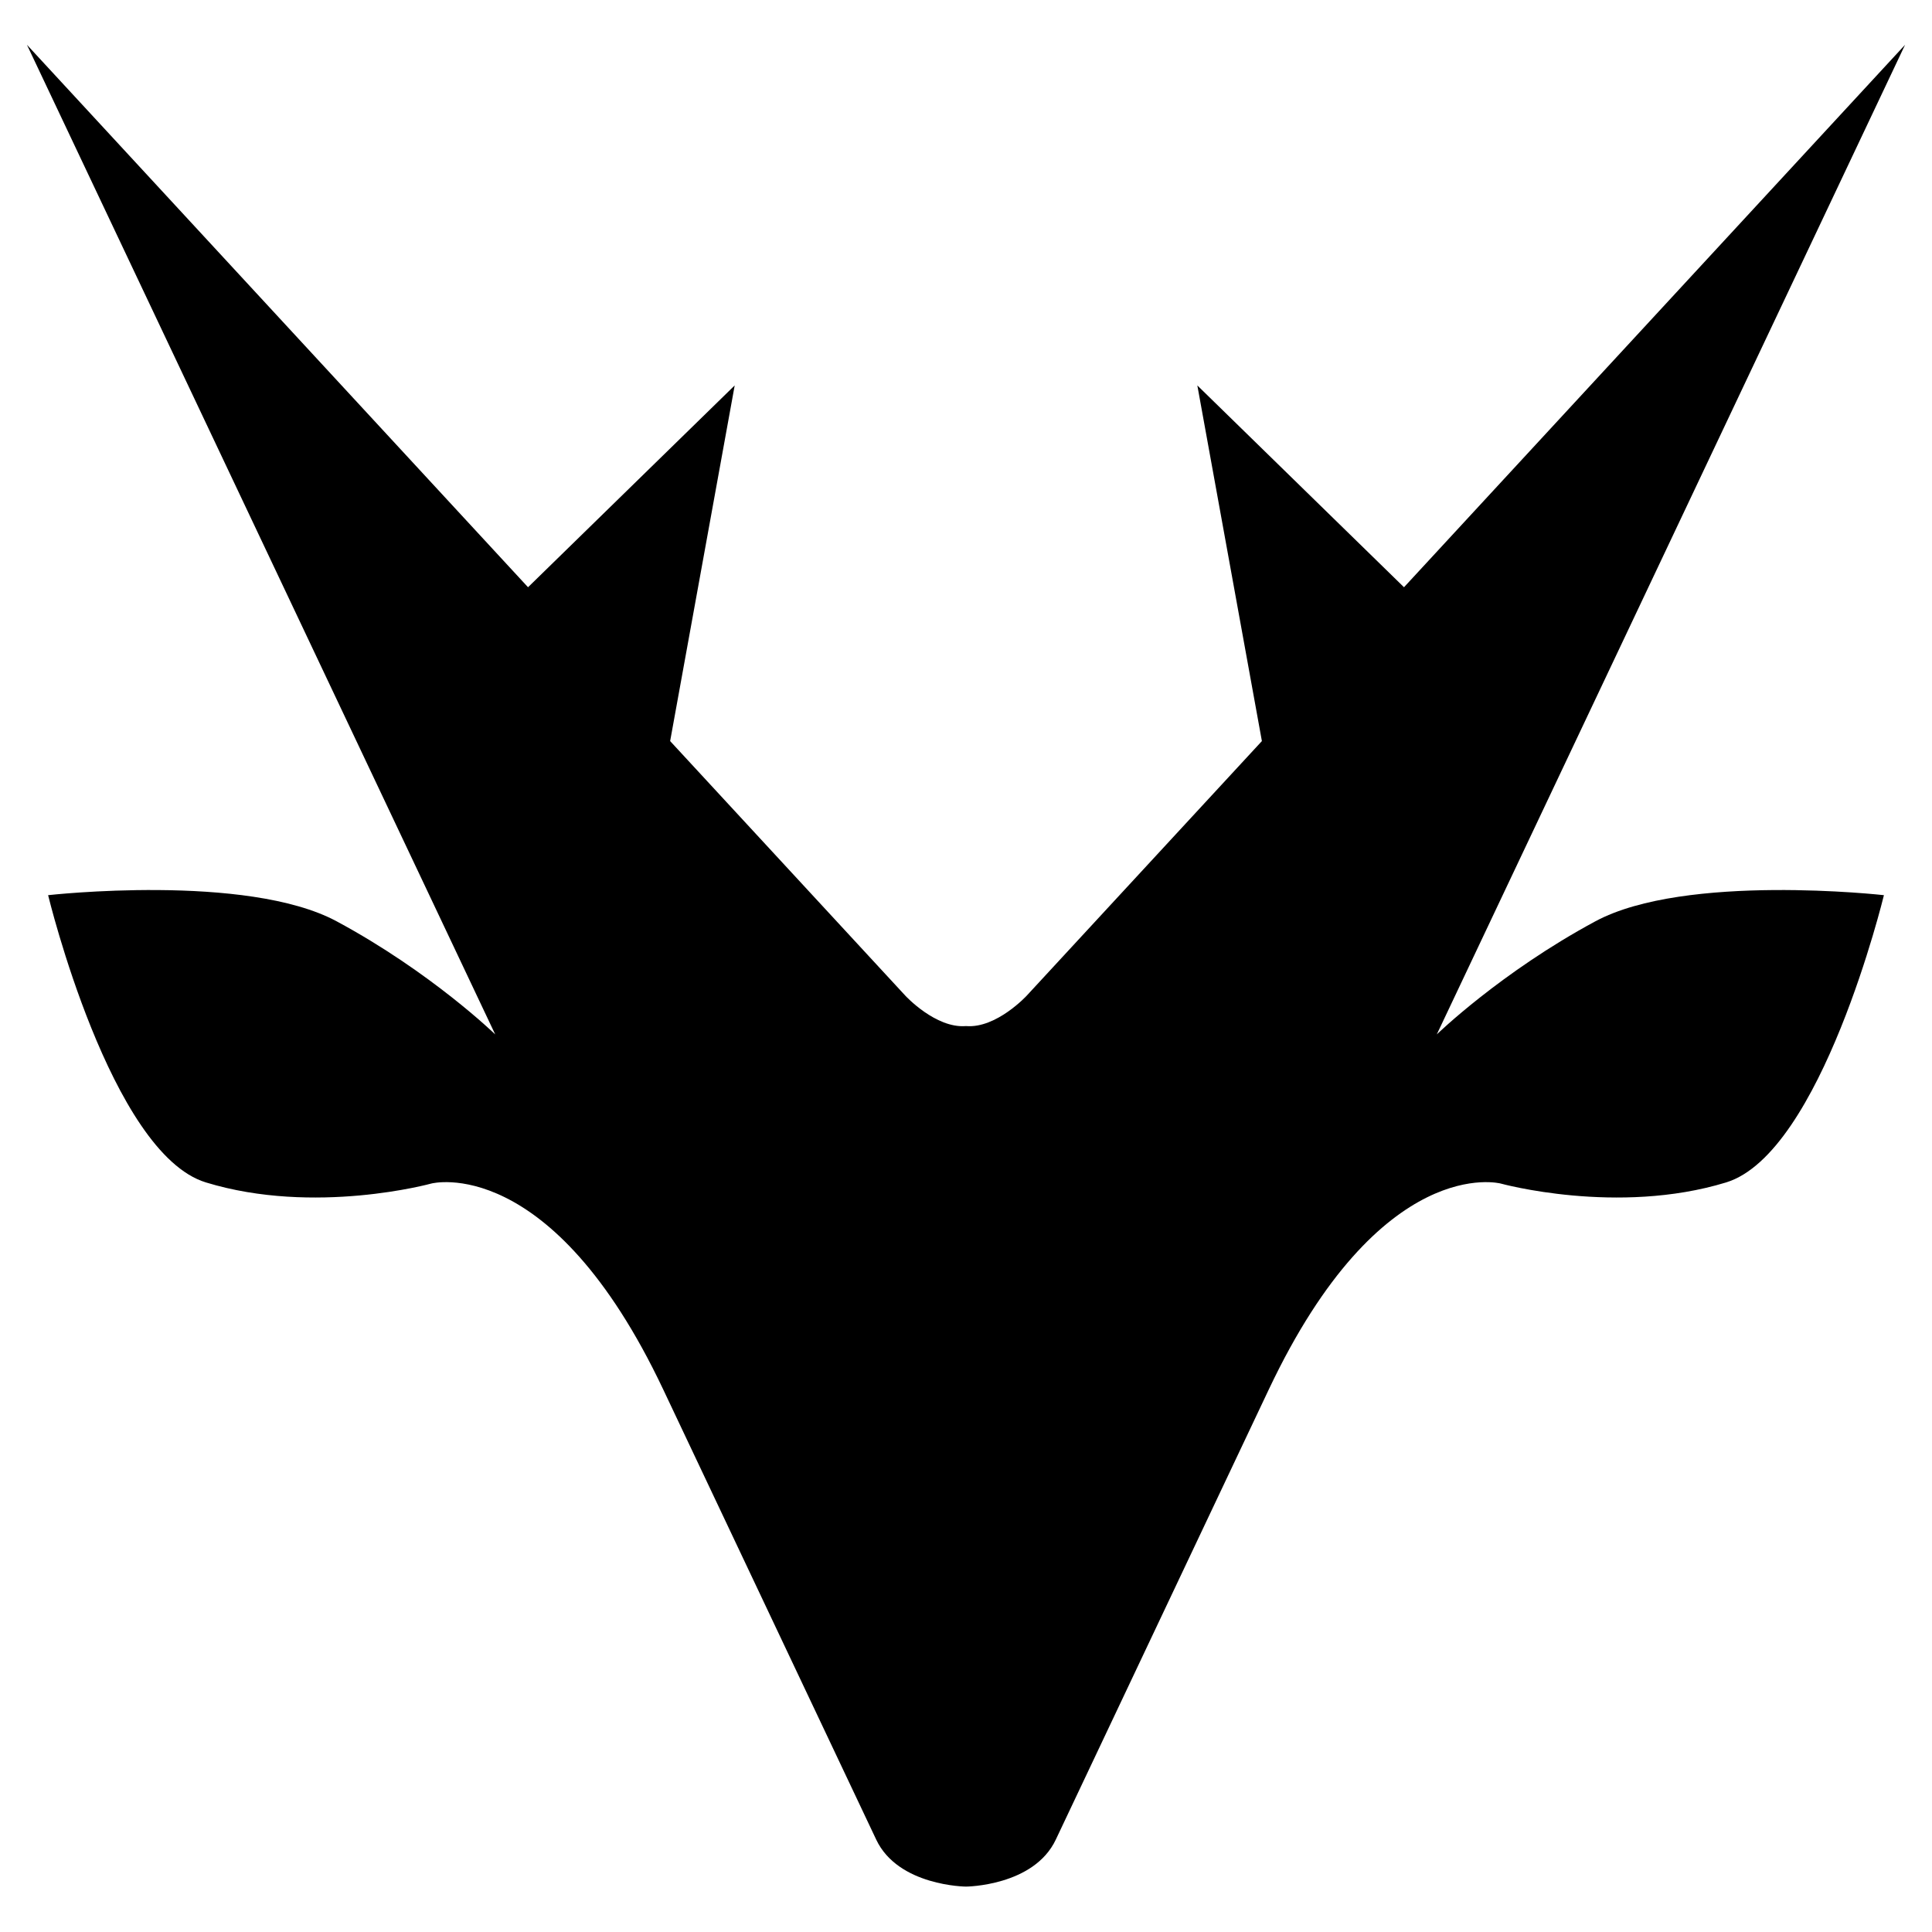
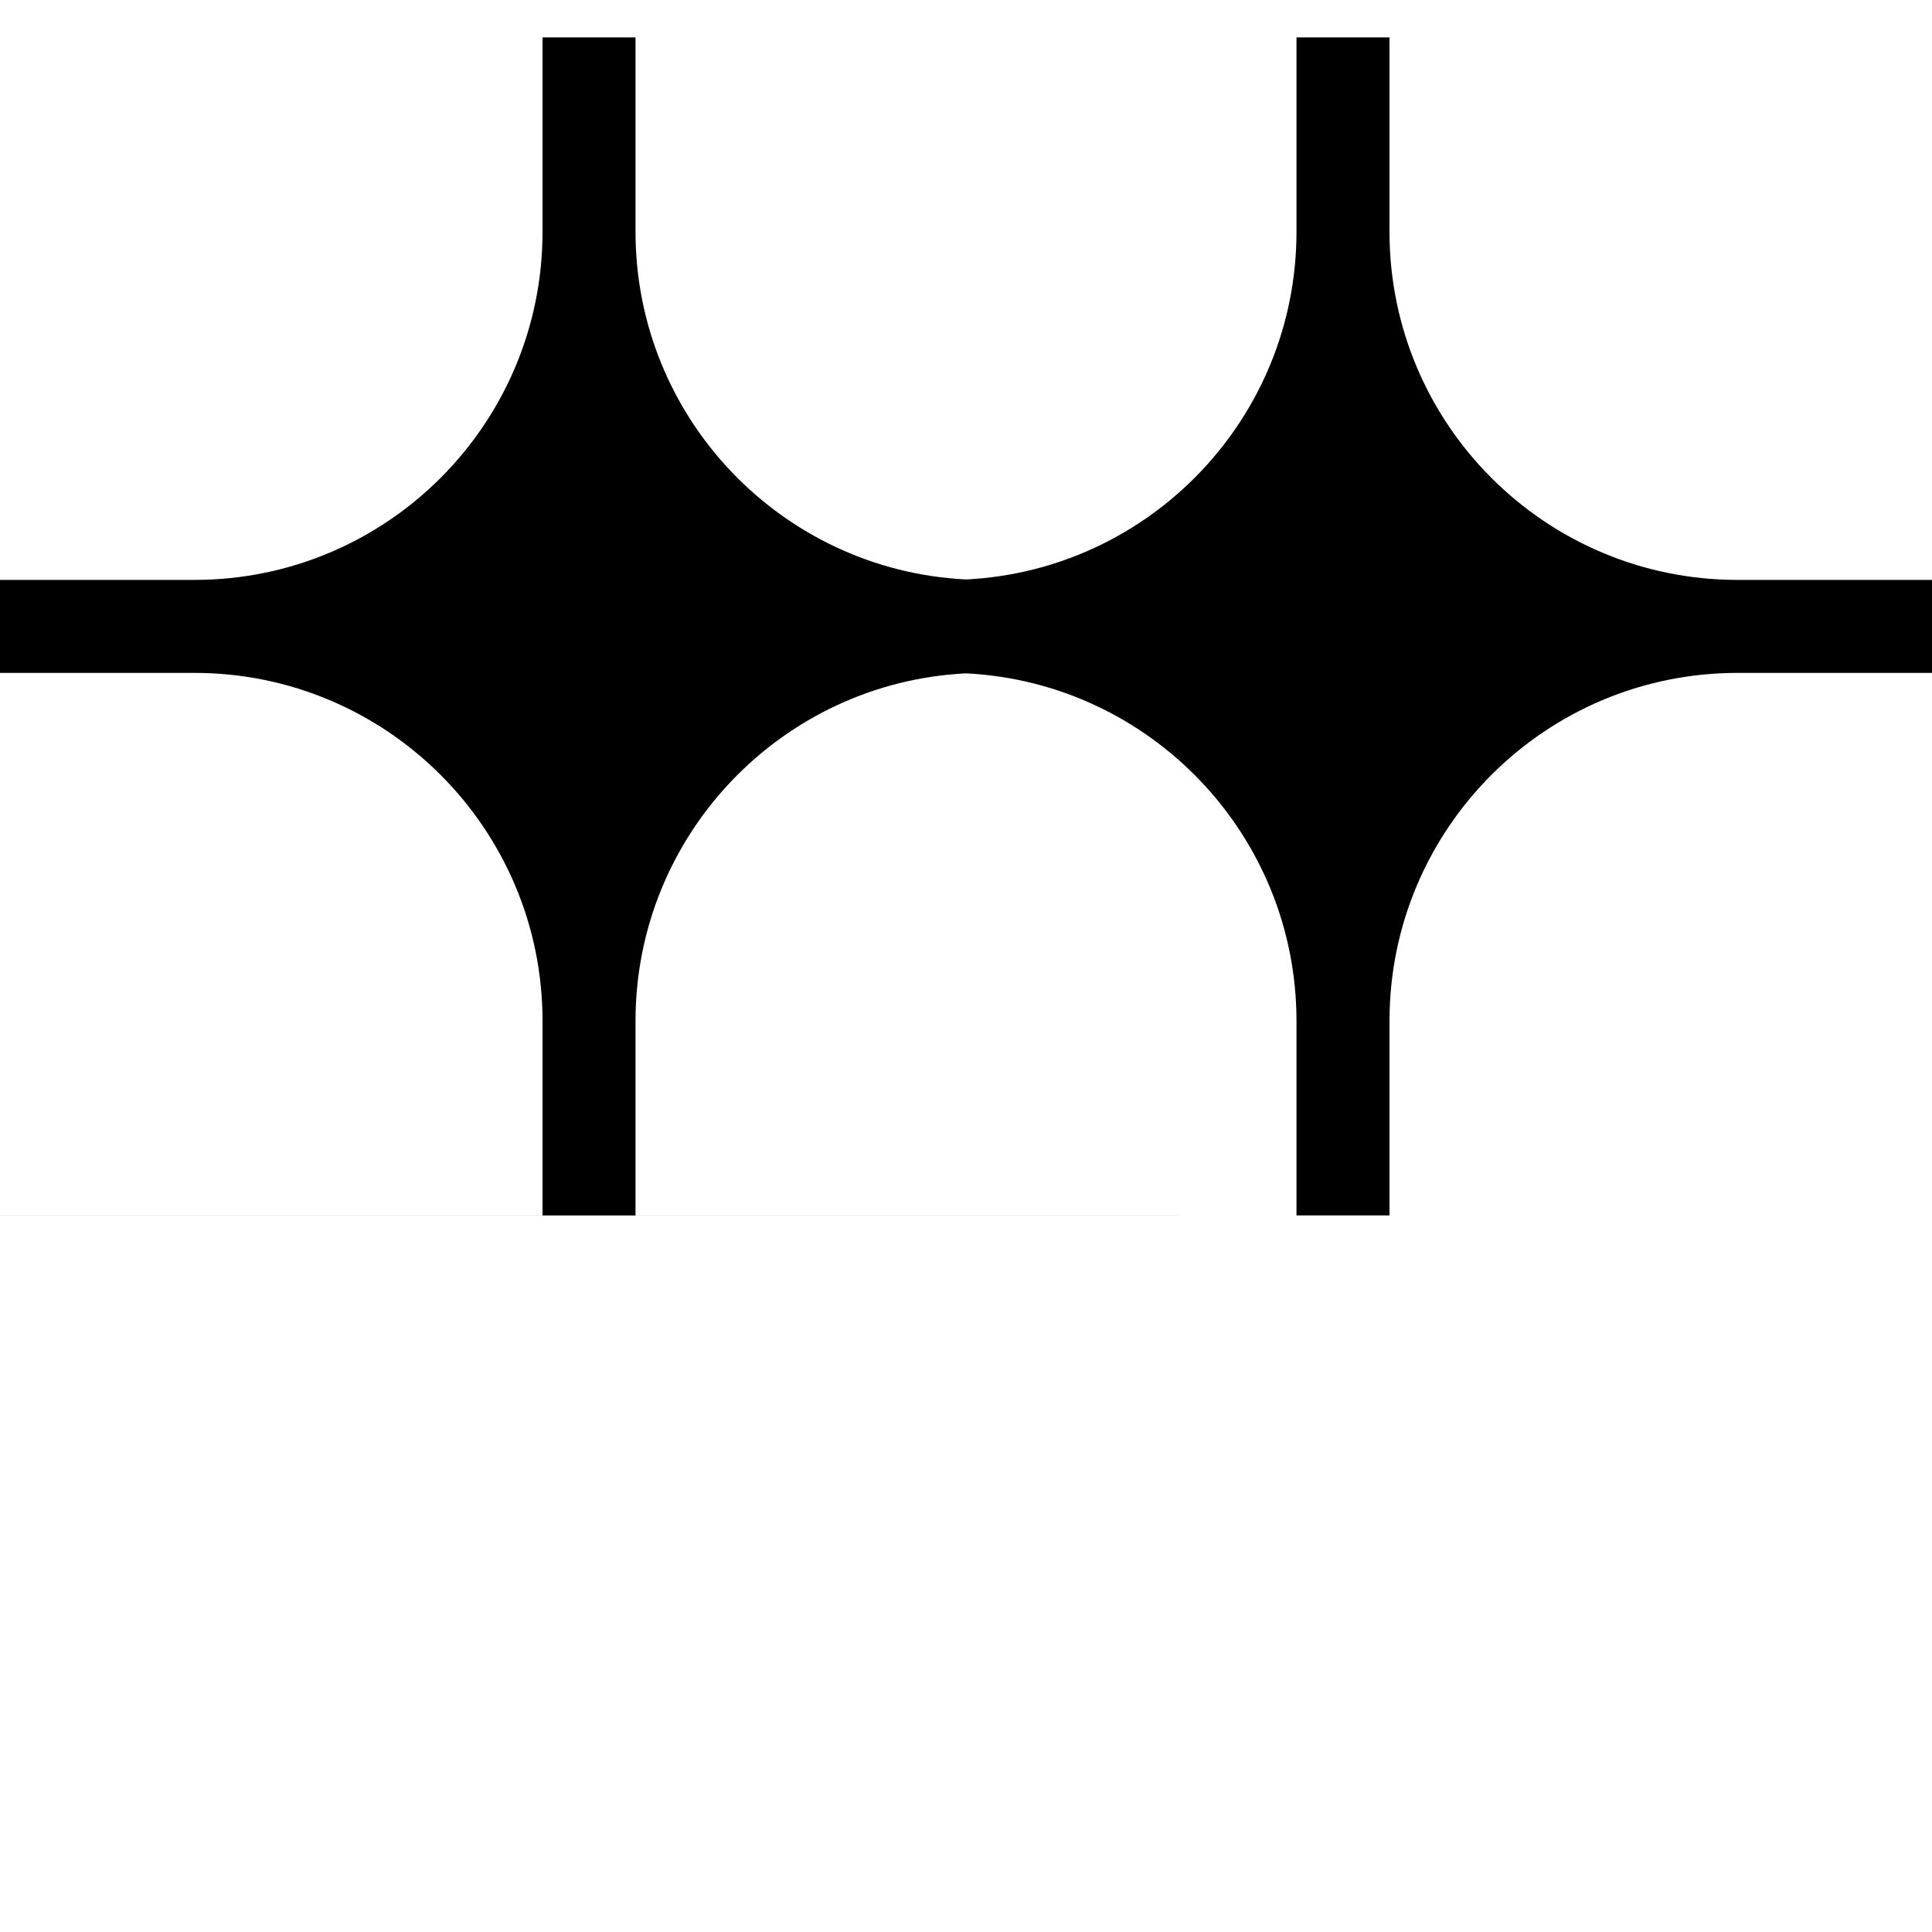
- <svg xmlns="http://www.w3.org/2000/svg" width="512" height="512" viewBox="0 0 512 512" version="1.1" id="svg1">
-   <defs id="defs1">
-     <filter id="selectable_hidder_filter" width="1" height="1" x="0" y="0" style="color-interpolation-filters:sRGB;">
-       <feComposite id="boolops_hidder_primitive" result="composite1" operator="arithmetic" in2="SourceGraphic" in="BackgroundImage" />
-     </filter>
-   </defs>
-   <path style="fill:#000000" d="m 149.965,186.566 46.098,152.959 c 0,0 -6.302,-9.612 -15.605,-17.477 -8.873,-7.501 -28.408,-4.045 -28.408,-4.045 0,0 6.147,39.889 15.531,44.398 10.713,5.148 22.197,0.17 22.197,0.17 0,0 11.761,-4.873 22.82,31.824 5.265,17.472 15.333,50.877 20.971,69.586 2.167,7.191 8.838,7.258 8.838,7.258 0,0 6.671,-0.067 8.838,-7.258 5.638,-18.709 15.705,-52.114 20.971,-69.586 11.059,-36.697 22.82,-31.824 22.82,-31.824 0,0 11.485,4.978 22.197,-0.17 9.384,-4.51 15.533,-44.398 15.533,-44.398 0,0 -19.537,-3.456 -28.41,4.045 -9.303,7.865 -15.605,17.477 -15.605,17.477 l 46.098,-152.959 -49.326,83.842 -20.344,-31.191 6.355,54.969 -23.158,39.361 c 0,0 -2.976,5.062 -5.943,4.689 -0.009,-0.001 -0.017,0.003 -0.025,0.01 -0.008,-0.007 -0.017,-0.011 -0.025,-0.01 -2.967,0.373 -5.943,-4.689 -5.943,-4.689 l -23.158,-39.361 6.355,-54.969 -20.344,31.191 z" id="path13" transform="matrix(2.692102,0,0,1.714591,-396.5828,-308.0153)" />
+ <svg xmlns="http://www.w3.org/2000/svg" viewBox="0 0 512 512" width="512" height="512" aria-label="Blacksky logo">
+   <g transform="translate(0 9.90625) scale(5.17177)">
+     <path fill="#000000" d="M32.565 9.962C32.565 19.506 40.06 27.299 49.485 27.776H49.514C58.939 27.299 66.434 19.506 66.434 9.962V0H71.2V9.962C71.2 19.814 79.186 27.8 89.038 27.8H98.999V32.565H89.038C79.186 32.565 71.2 40.552 71.2 50.403V60.365H66.434V50.403C66.434 40.855 58.931 33.058 49.499 32.588C40.068 33.059 32.566 40.855 32.565 50.403V60.365H60.365V60.366H0V60.365H27.8V50.403C27.8 40.552 19.813 32.565 9.962 32.565H0V27.8H9.962C19.814 27.8 27.8 19.814 27.8 9.962V0H32.565V9.962Z" />
+   </g>
</svg>
